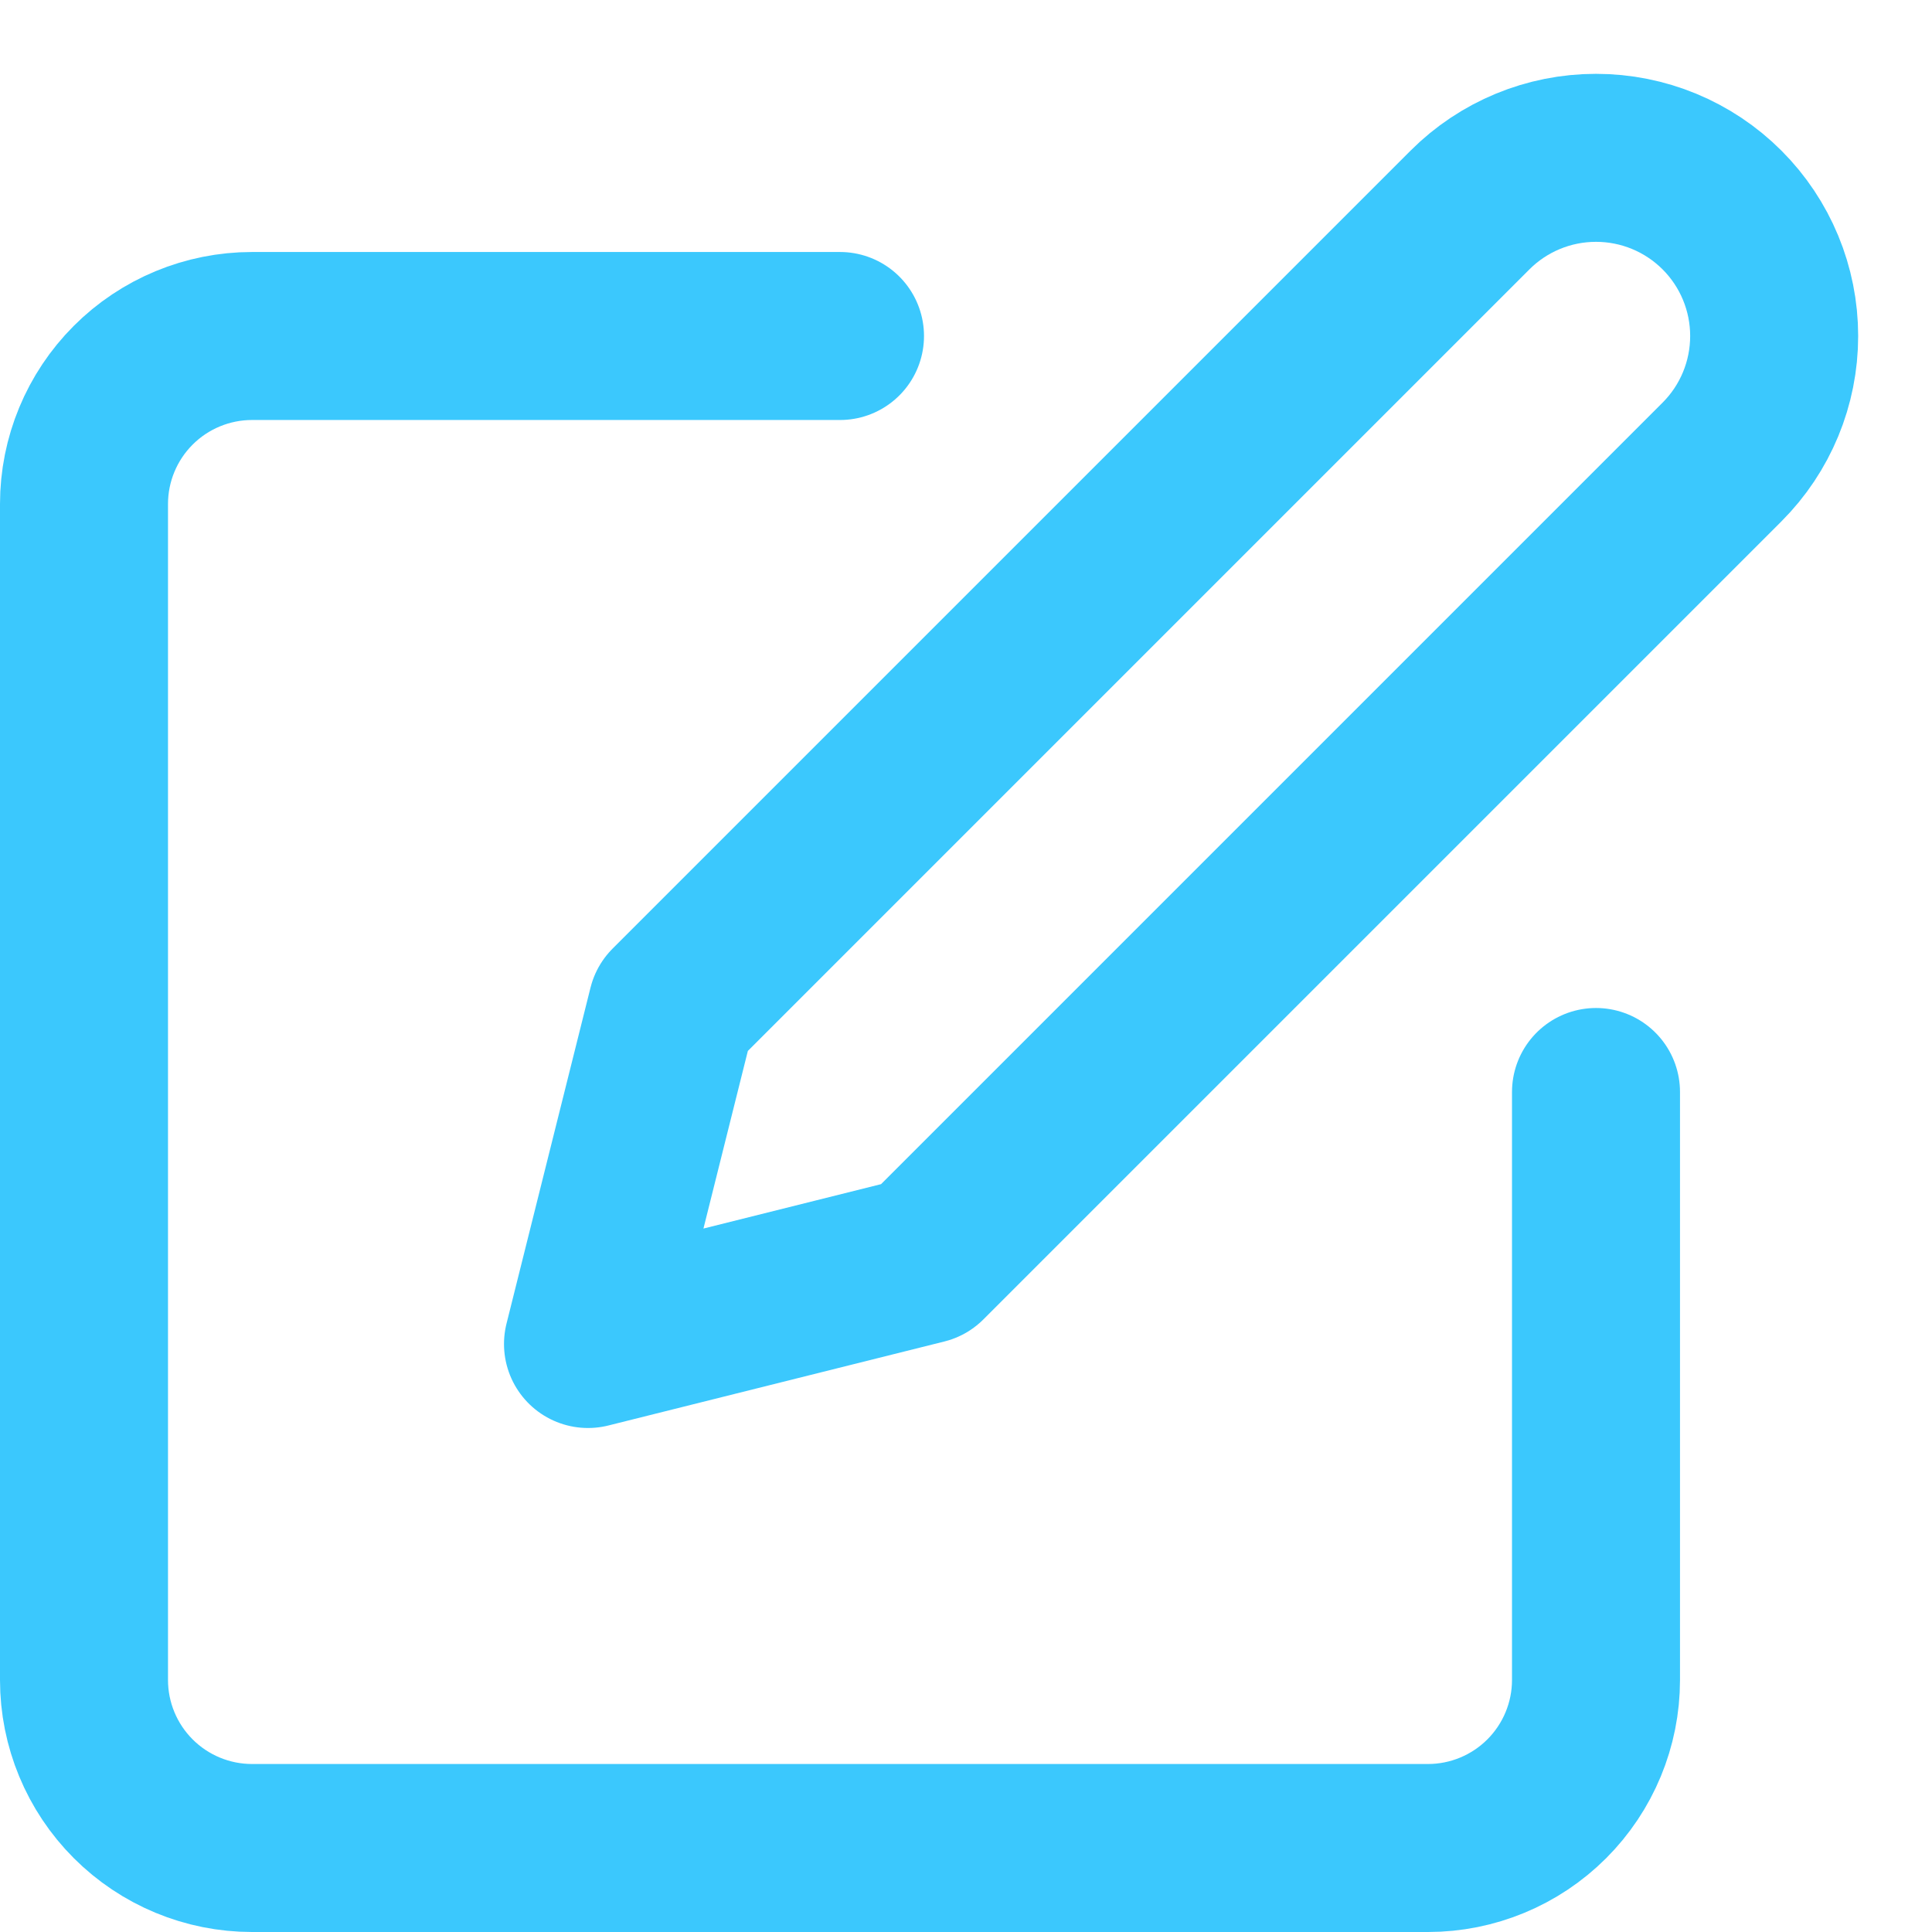
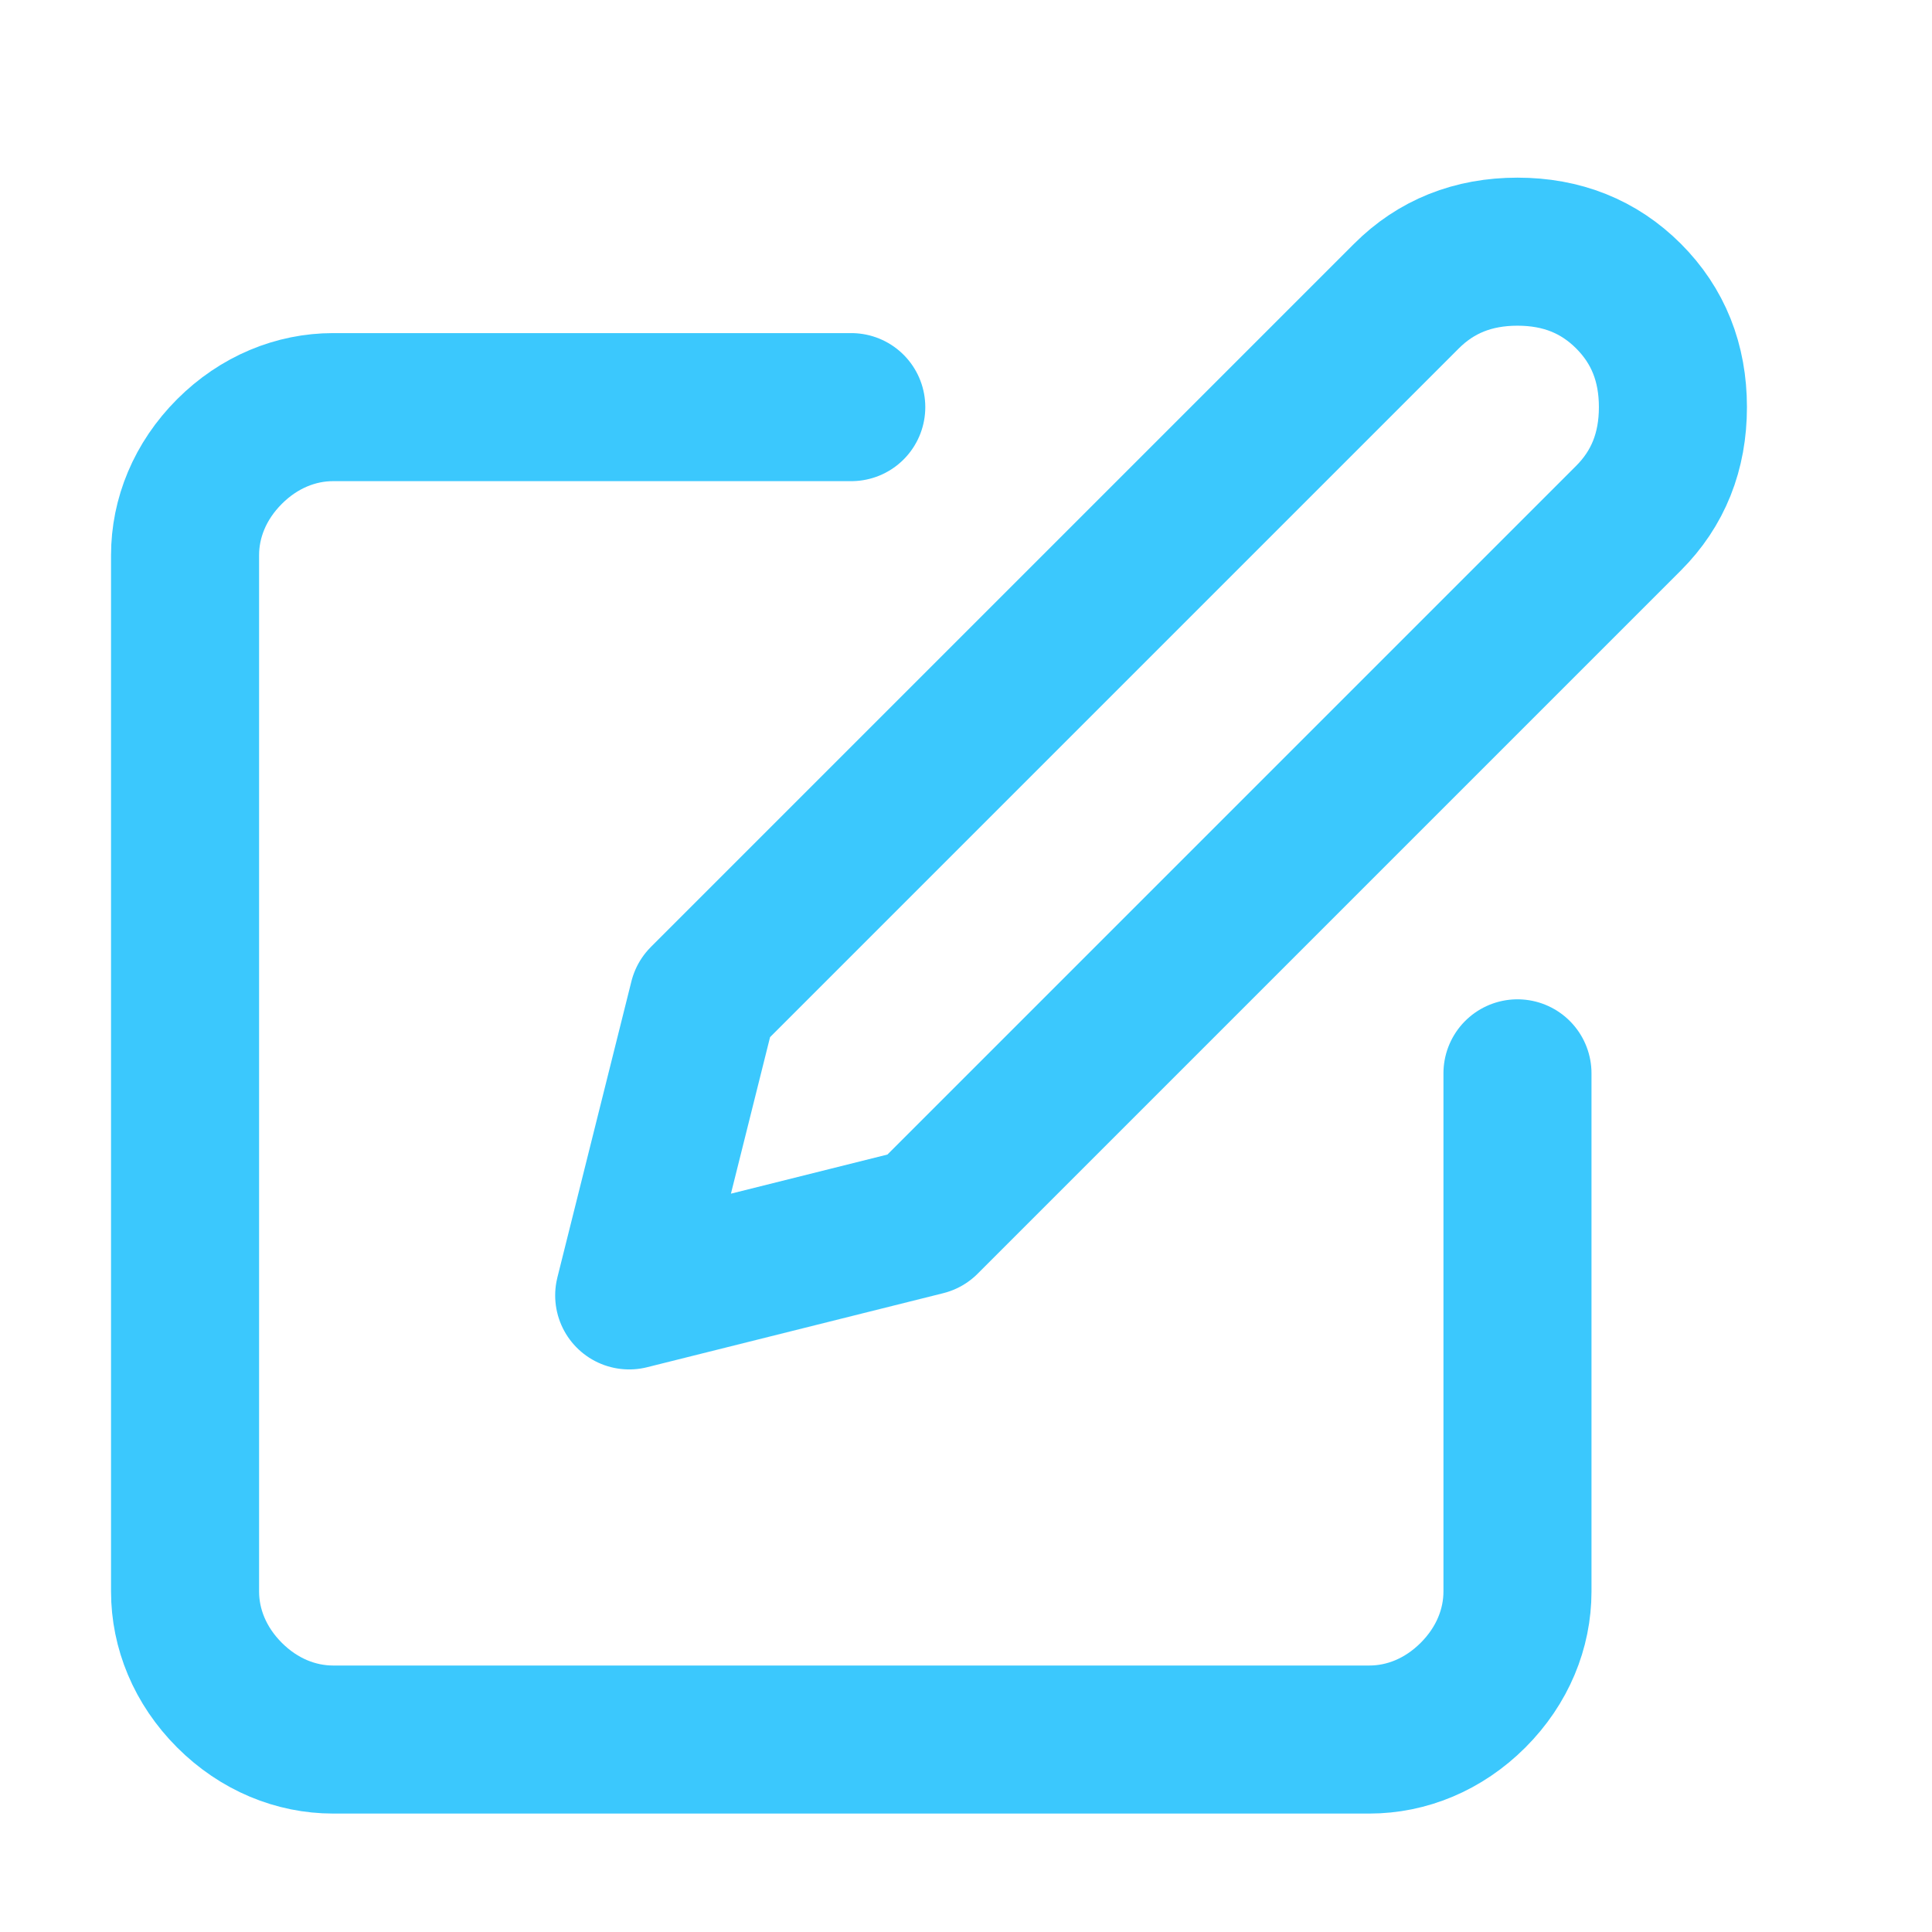
- <svg xmlns="http://www.w3.org/2000/svg" width="23" height="23" viewBox="0 0 23 23" fill="none">
-   <path d="M10 4H3C2.47 4 1.961 4.211 1.586 4.586C1.211 4.961 1 5.47 1 6V20C1 20.53 1.211 21.039 1.586 21.414C1.961 21.789 2.47 22 3 22H17C17.53 22 18.039 21.789 18.414 21.414C18.789 21.039 19 20.53 19 20V13" stroke="#3BC8FD" stroke-width="2" stroke-linecap="round" stroke-linejoin="round" />
-   <path d="M17.5 2.5C17.898 2.102 18.437 1.879 19 1.879C19.563 1.879 20.102 2.102 20.5 2.5C20.898 2.898 21.121 3.437 21.121 4C21.121 4.563 20.898 5.102 20.5 5.5L11 15L7 16L8 12L17.5 2.5Z" stroke="#3BC8FD" stroke-width="2" stroke-linecap="round" stroke-linejoin="round" />
+ <svg xmlns="http://www.w3.org/2000/svg" version="1.1" id="Layer_1" x="0px" y="0px" viewBox="0 0 26.1 26.1" style="enable-background:new 0 0 26.1 26.1;" xml:space="preserve">
+   <style type="text/css">
+ 	.st0{fill:none;stroke:#3BC8FD;stroke-width:2;stroke-linecap:round;stroke-linejoin:round;}
+ </style>
+   <path class="st0" d="M11.5,5.5h-7c-0.5,0-1,0.2-1.4,0.6C2.7,6.5,2.5,7,2.5,7.5v14c0,0.5,0.2,1,0.6,1.4c0.4,0.4,0.9,0.6,1.4,0.6h14  c0.5,0,1-0.2,1.4-0.6c0.4-0.4,0.6-0.9,0.6-1.4v-7" />
+   <path class="st0" d="M19,4c0.4-0.4,0.9-0.6,1.5-0.6S21.6,3.6,22,4c0.4,0.4,0.6,0.9,0.6,1.5S22.4,6.6,22,7l-9.5,9.5l-4,1l1-4L19,4z" />
</svg>
